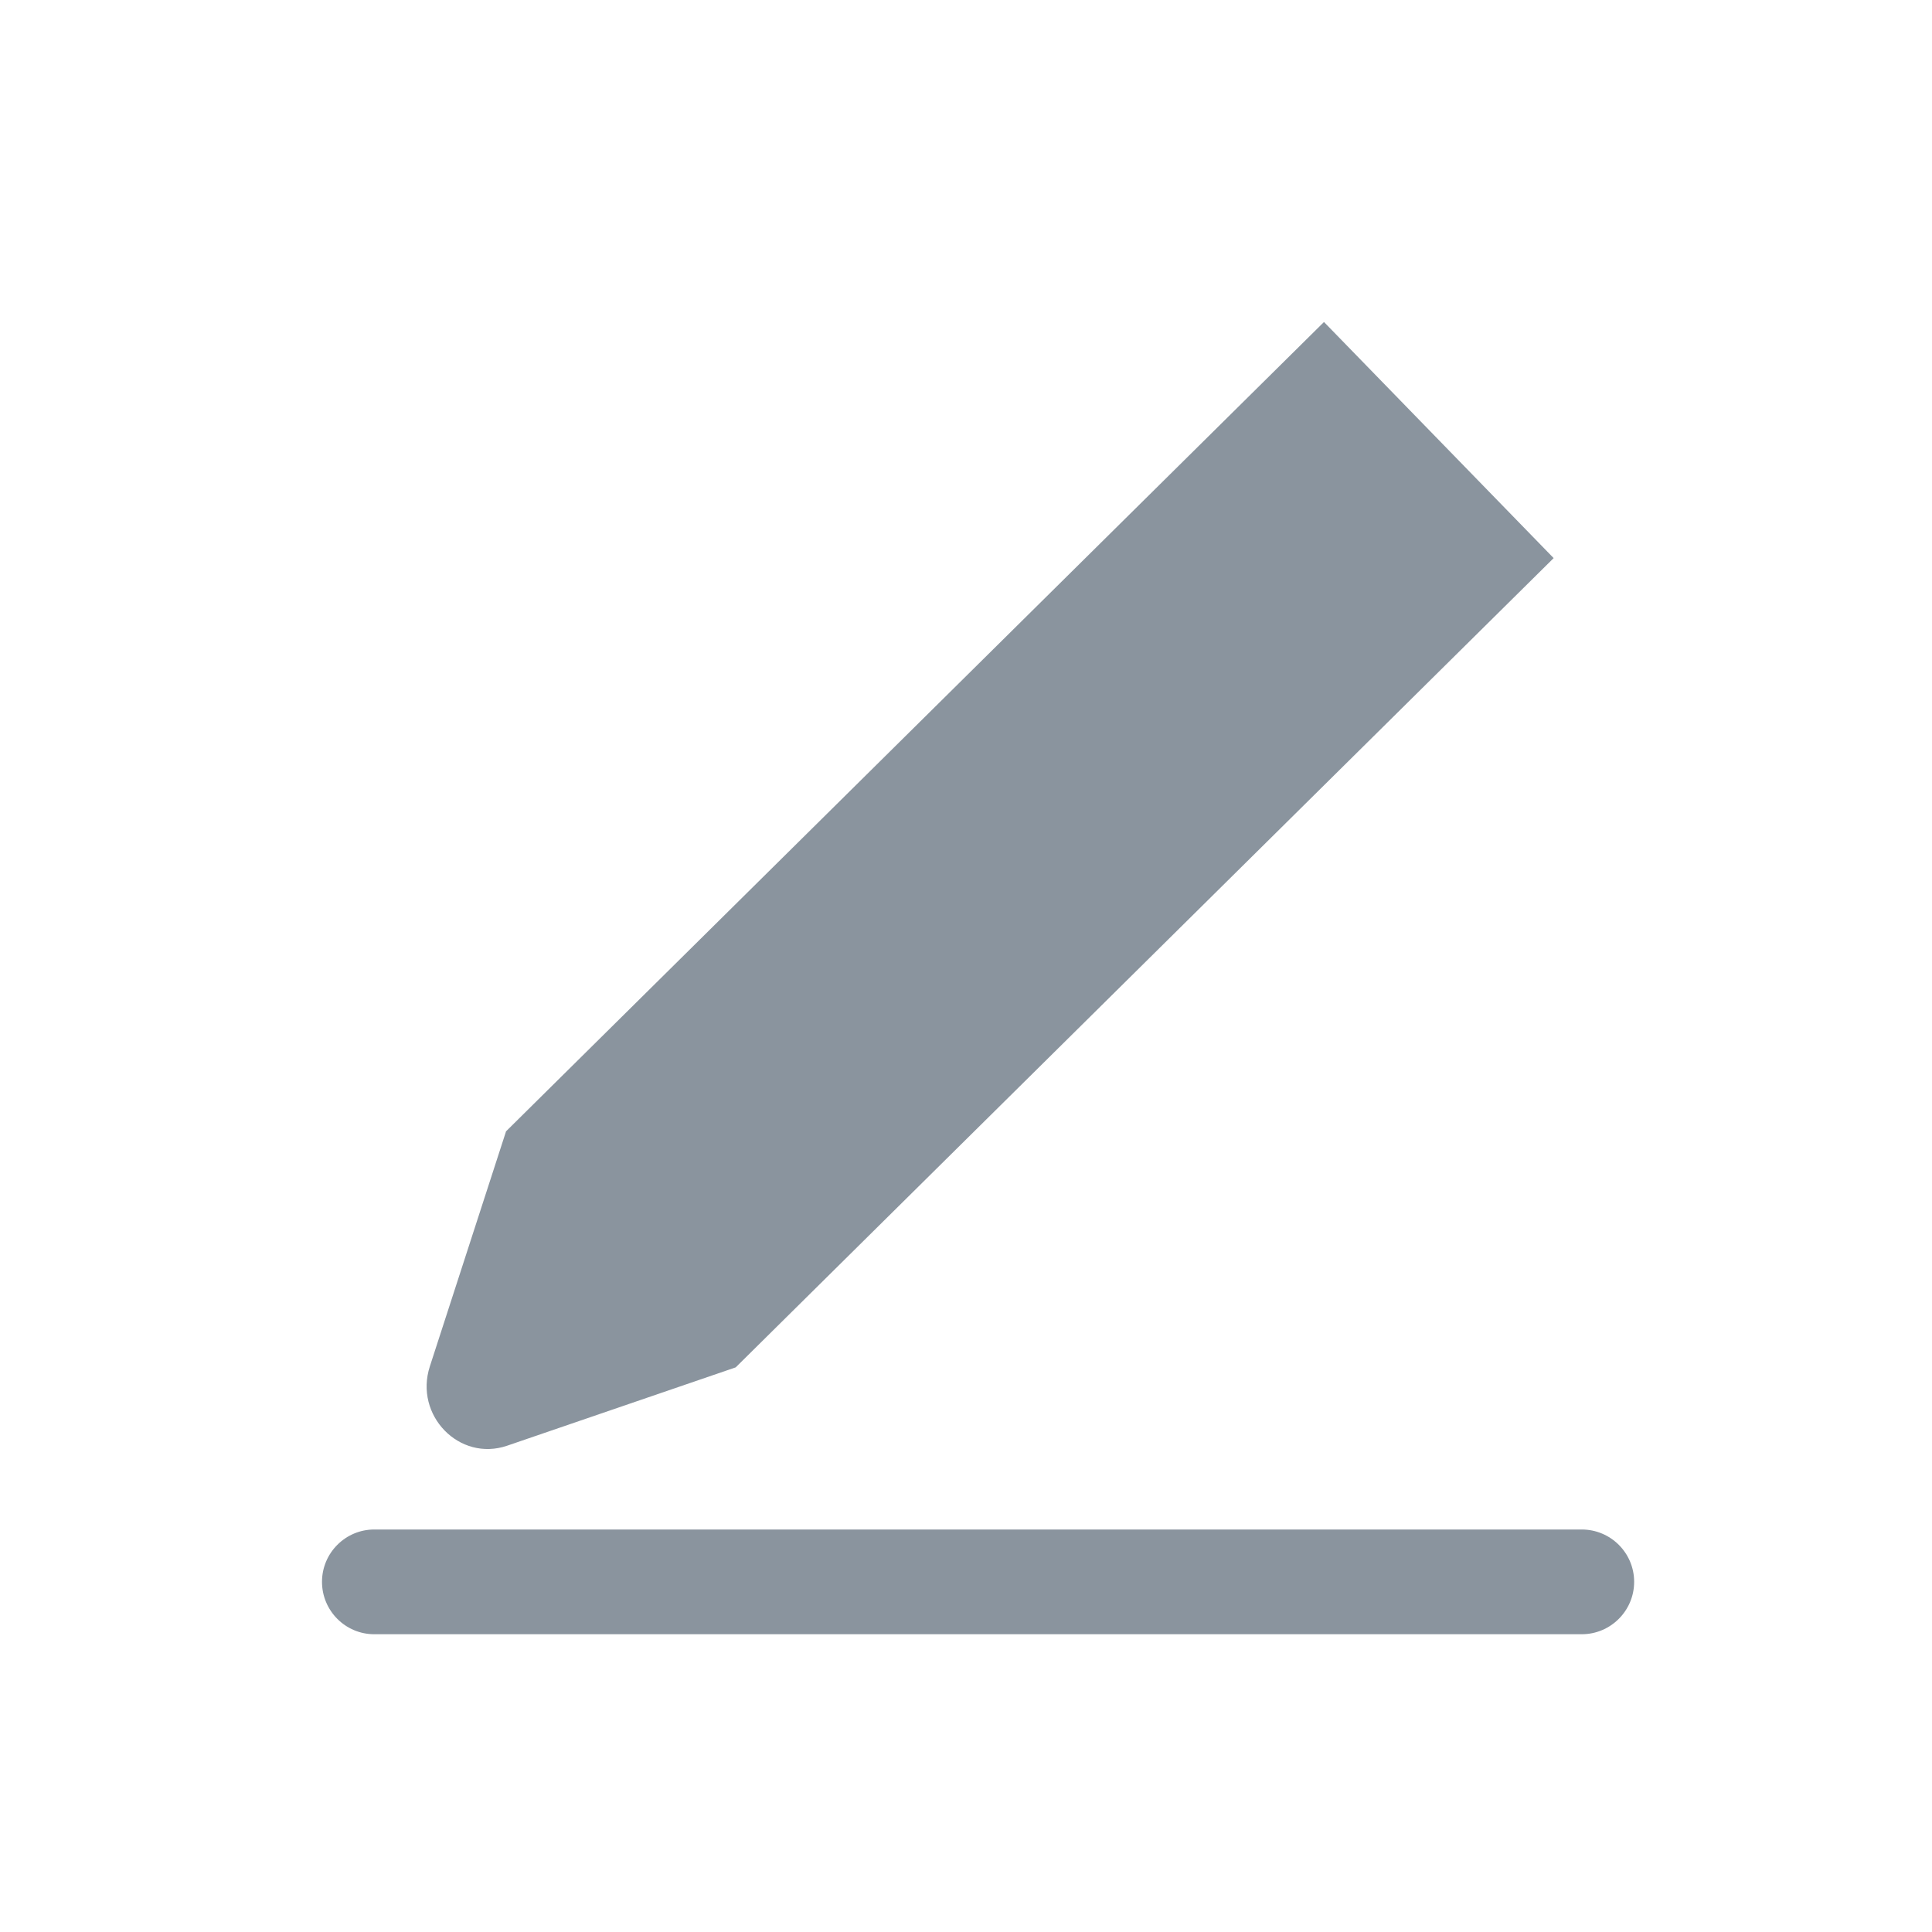
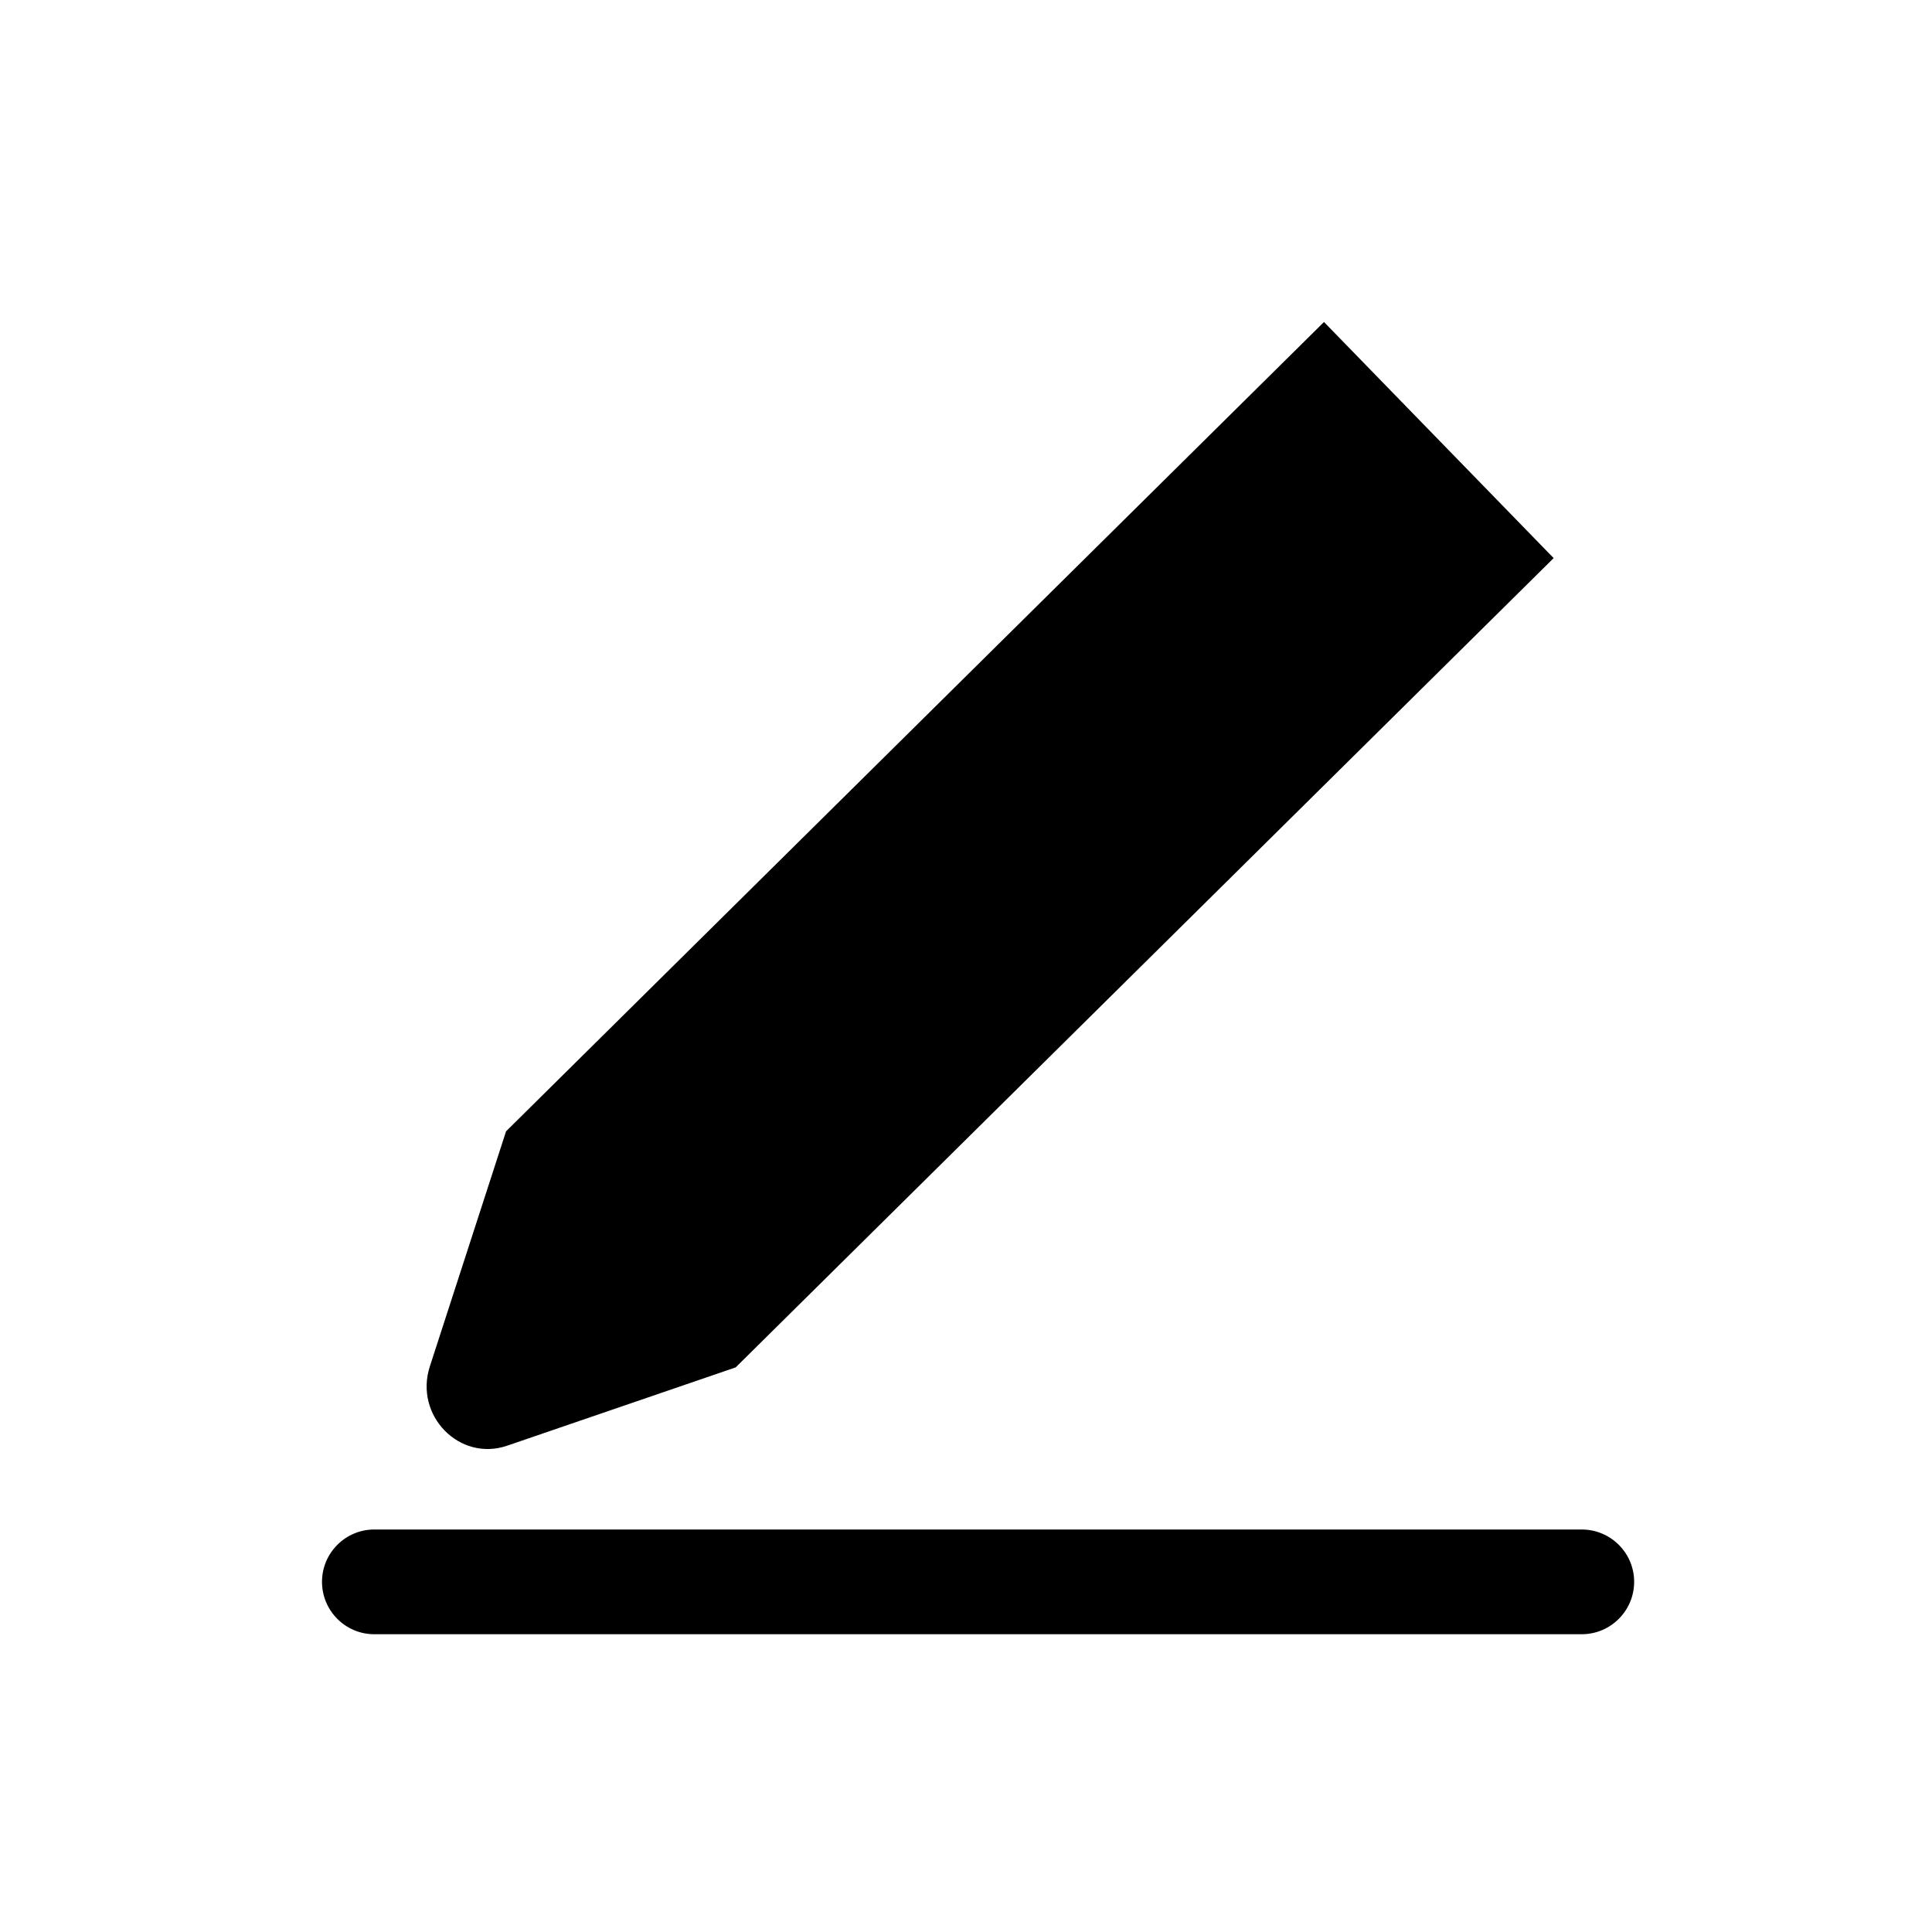
- <svg xmlns="http://www.w3.org/2000/svg" width="24" height="24" viewBox="0 0 24 24" fill="none">
-   <path d="M19.649 19C20.008 19 20.3 19.291 20.3 19.65C20.3 20.009 20.008 20.301 19.649 20.301H4.649C4.291 20.301 4 20.009 4 19.65C4 19.292 4.291 19 4.649 19H19.649ZM19.3 6.933L9.139 16.986L6.3 17.959C5.707 18.162 5.142 17.582 5.34 16.973L6.285 14.058L6.284 14.056L16.447 4L19.3 6.933Z" fill="#8A949E" />
+ <svg xmlns="http://www.w3.org/2000/svg" viewBox="0 0 24 24">
+   <path d="M19.649 19C20.008 19 20.3 19.291 20.3 19.65C20.3 20.009 20.008 20.301 19.649 20.301H4.649C4.291 20.301 4 20.009 4 19.65C4 19.292 4.291 19 4.649 19H19.649ZM19.3 6.933L9.139 16.986L6.3 17.959C5.707 18.162 5.142 17.582 5.34 16.973L6.285 14.058L6.284 14.056L16.447 4L19.3 6.933Z" fill="currentColor" />
</svg>
